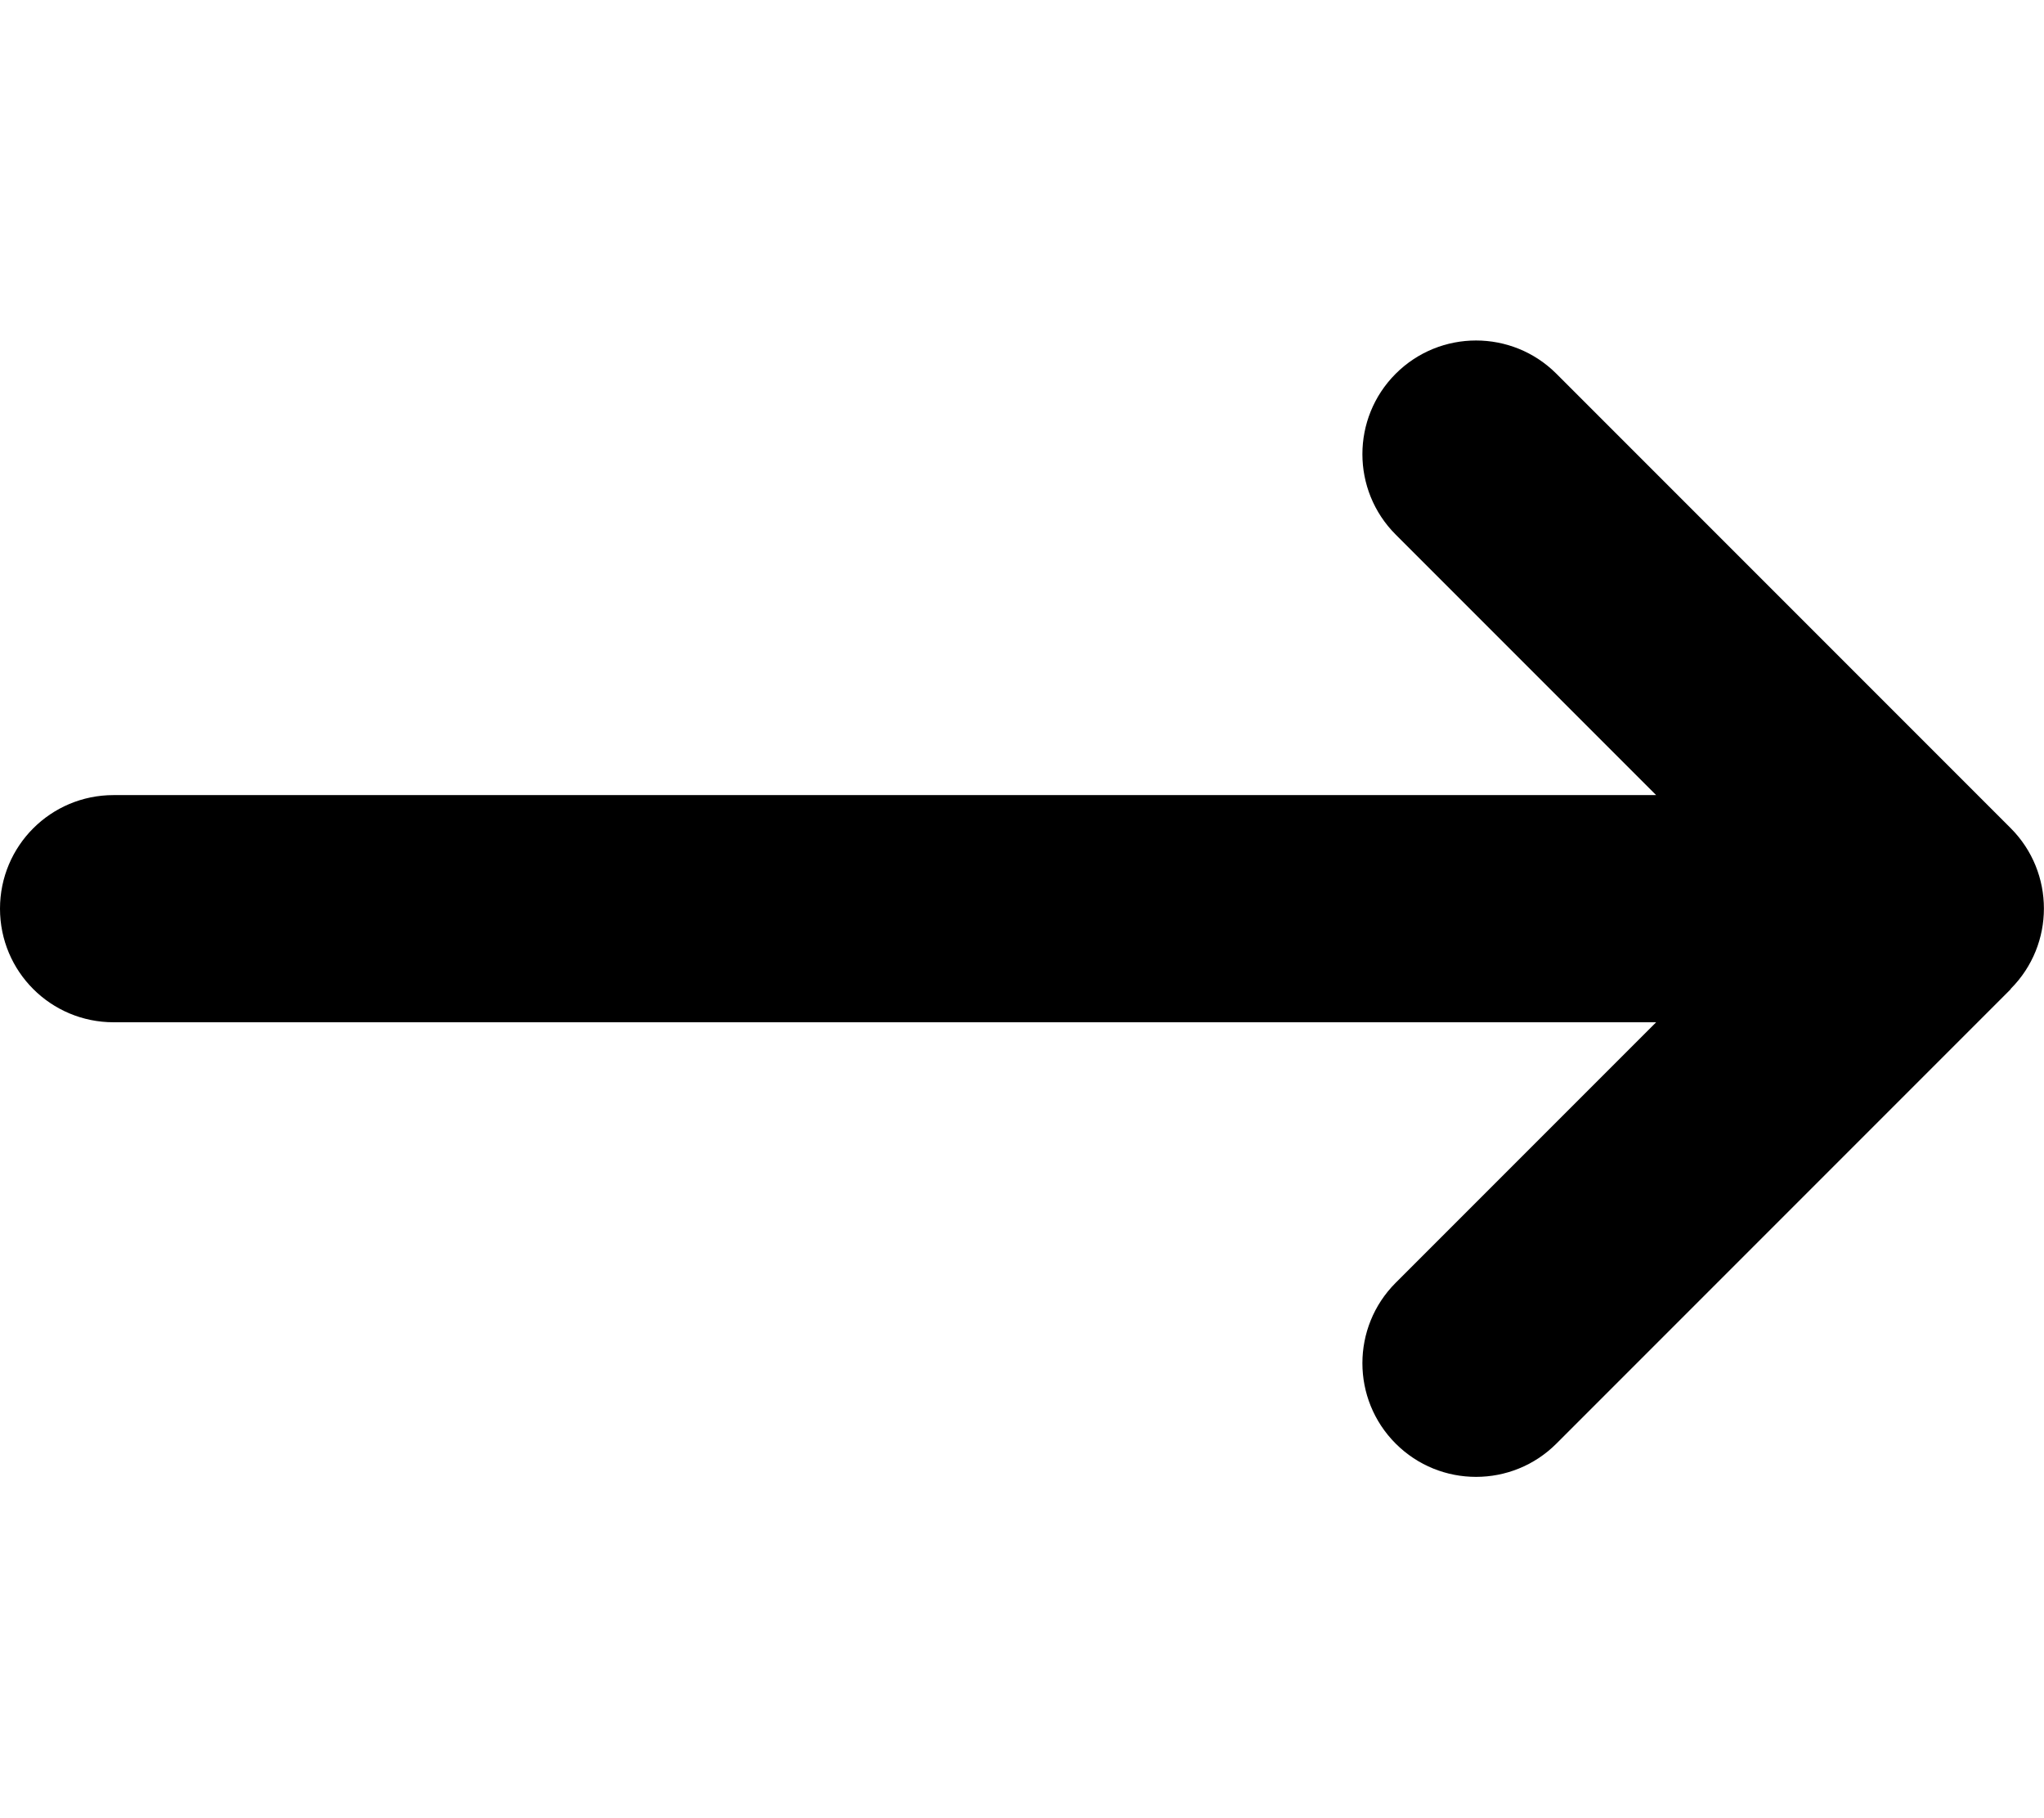
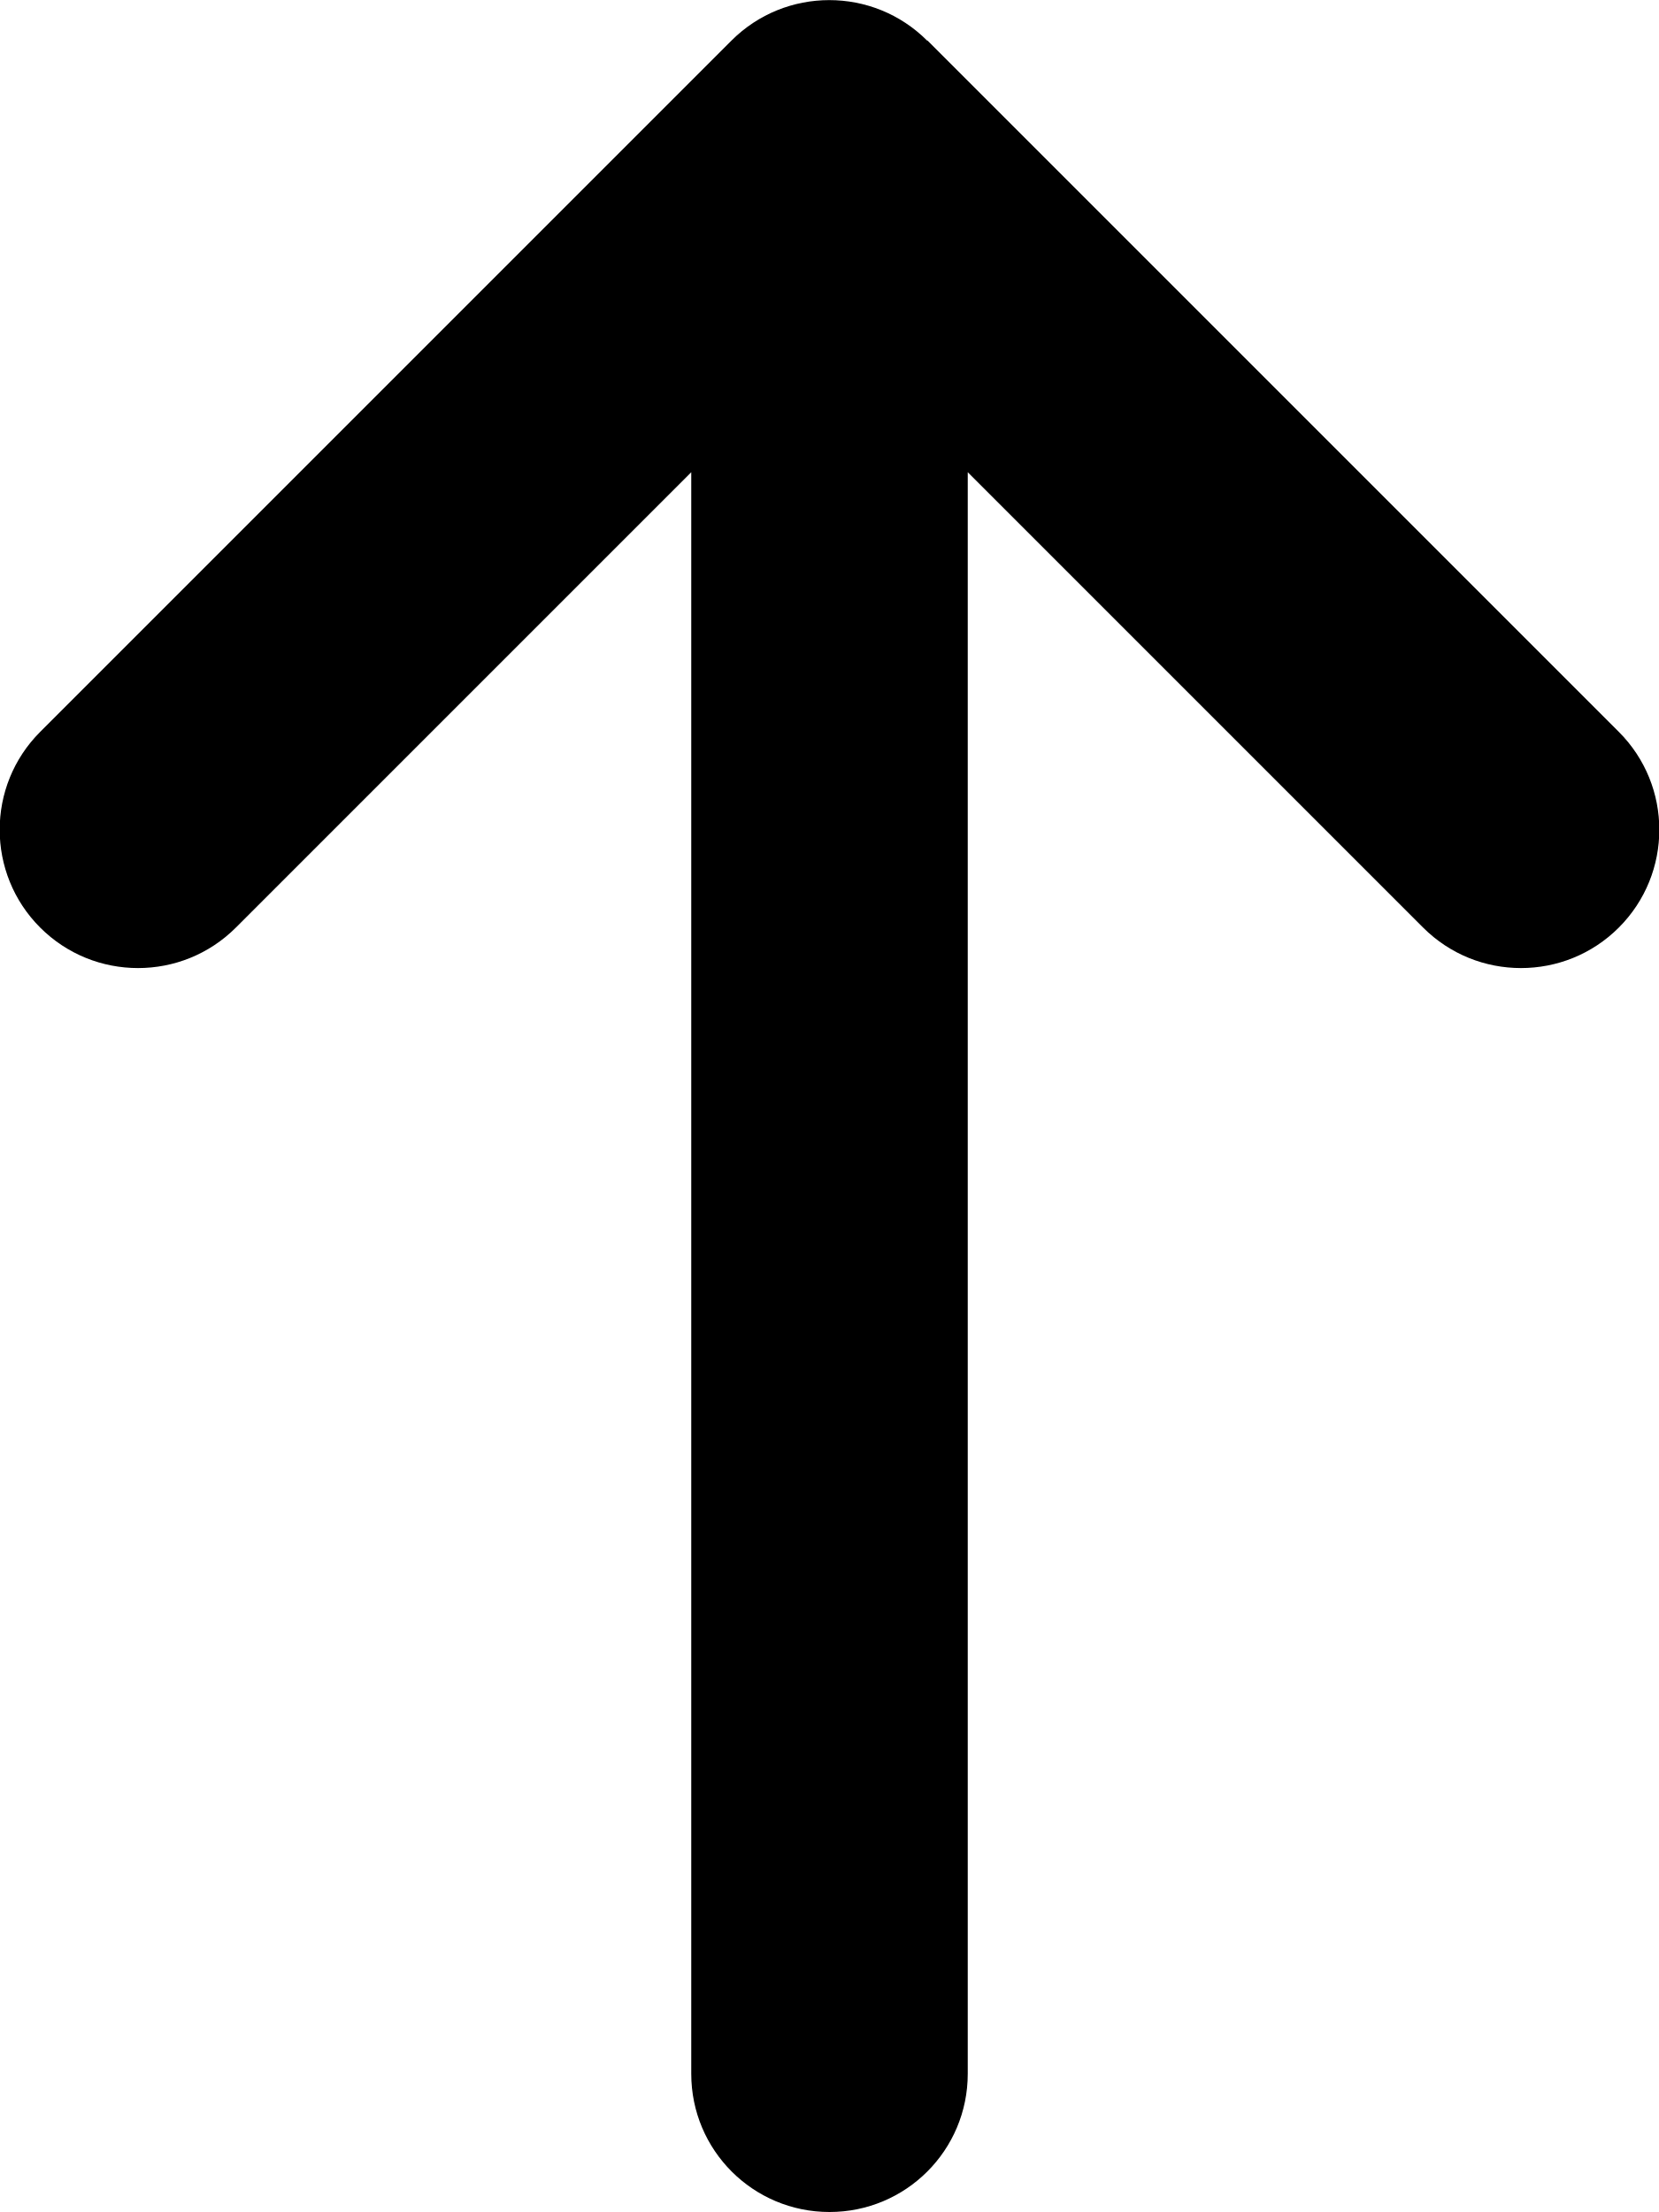
- <svg xmlns="http://www.w3.org/2000/svg" viewBox="0 0 576 512">
-   <path d="M566.6 278.6c12.5-12.5 12.5-32.8 0-45.3l-128-128c-12.5-12.5-32.8-12.5-45.3 0s-12.5 32.8 0 45.3L466.7 224 32 224c-17.7 0-32 14.3-32 32s14.3 32 32 32l434.7 0-73.4 73.4c-12.5 12.5-12.5 32.8 0 45.3s32.8 12.5 45.3 0l128-128z" />
+ <svg xmlns="http://www.w3.org/2000/svg" viewBox="0 0 384 512">
+   <path d="M214.6 9.4c-12.5-12.5-32.8-12.5-45.3 0l-160 160c-12.5 12.5-12.5 32.8 0 45.3s32.8 12.5 45.3 0L160 109.3 160 480c0 17.7 14.3 32 32 32s32-14.3 32-32l0-370.7 105.4 105.4c12.5 12.5 32.8 12.5 45.3 0s12.5-32.8 0-45.3l-160-160z" />
</svg>
